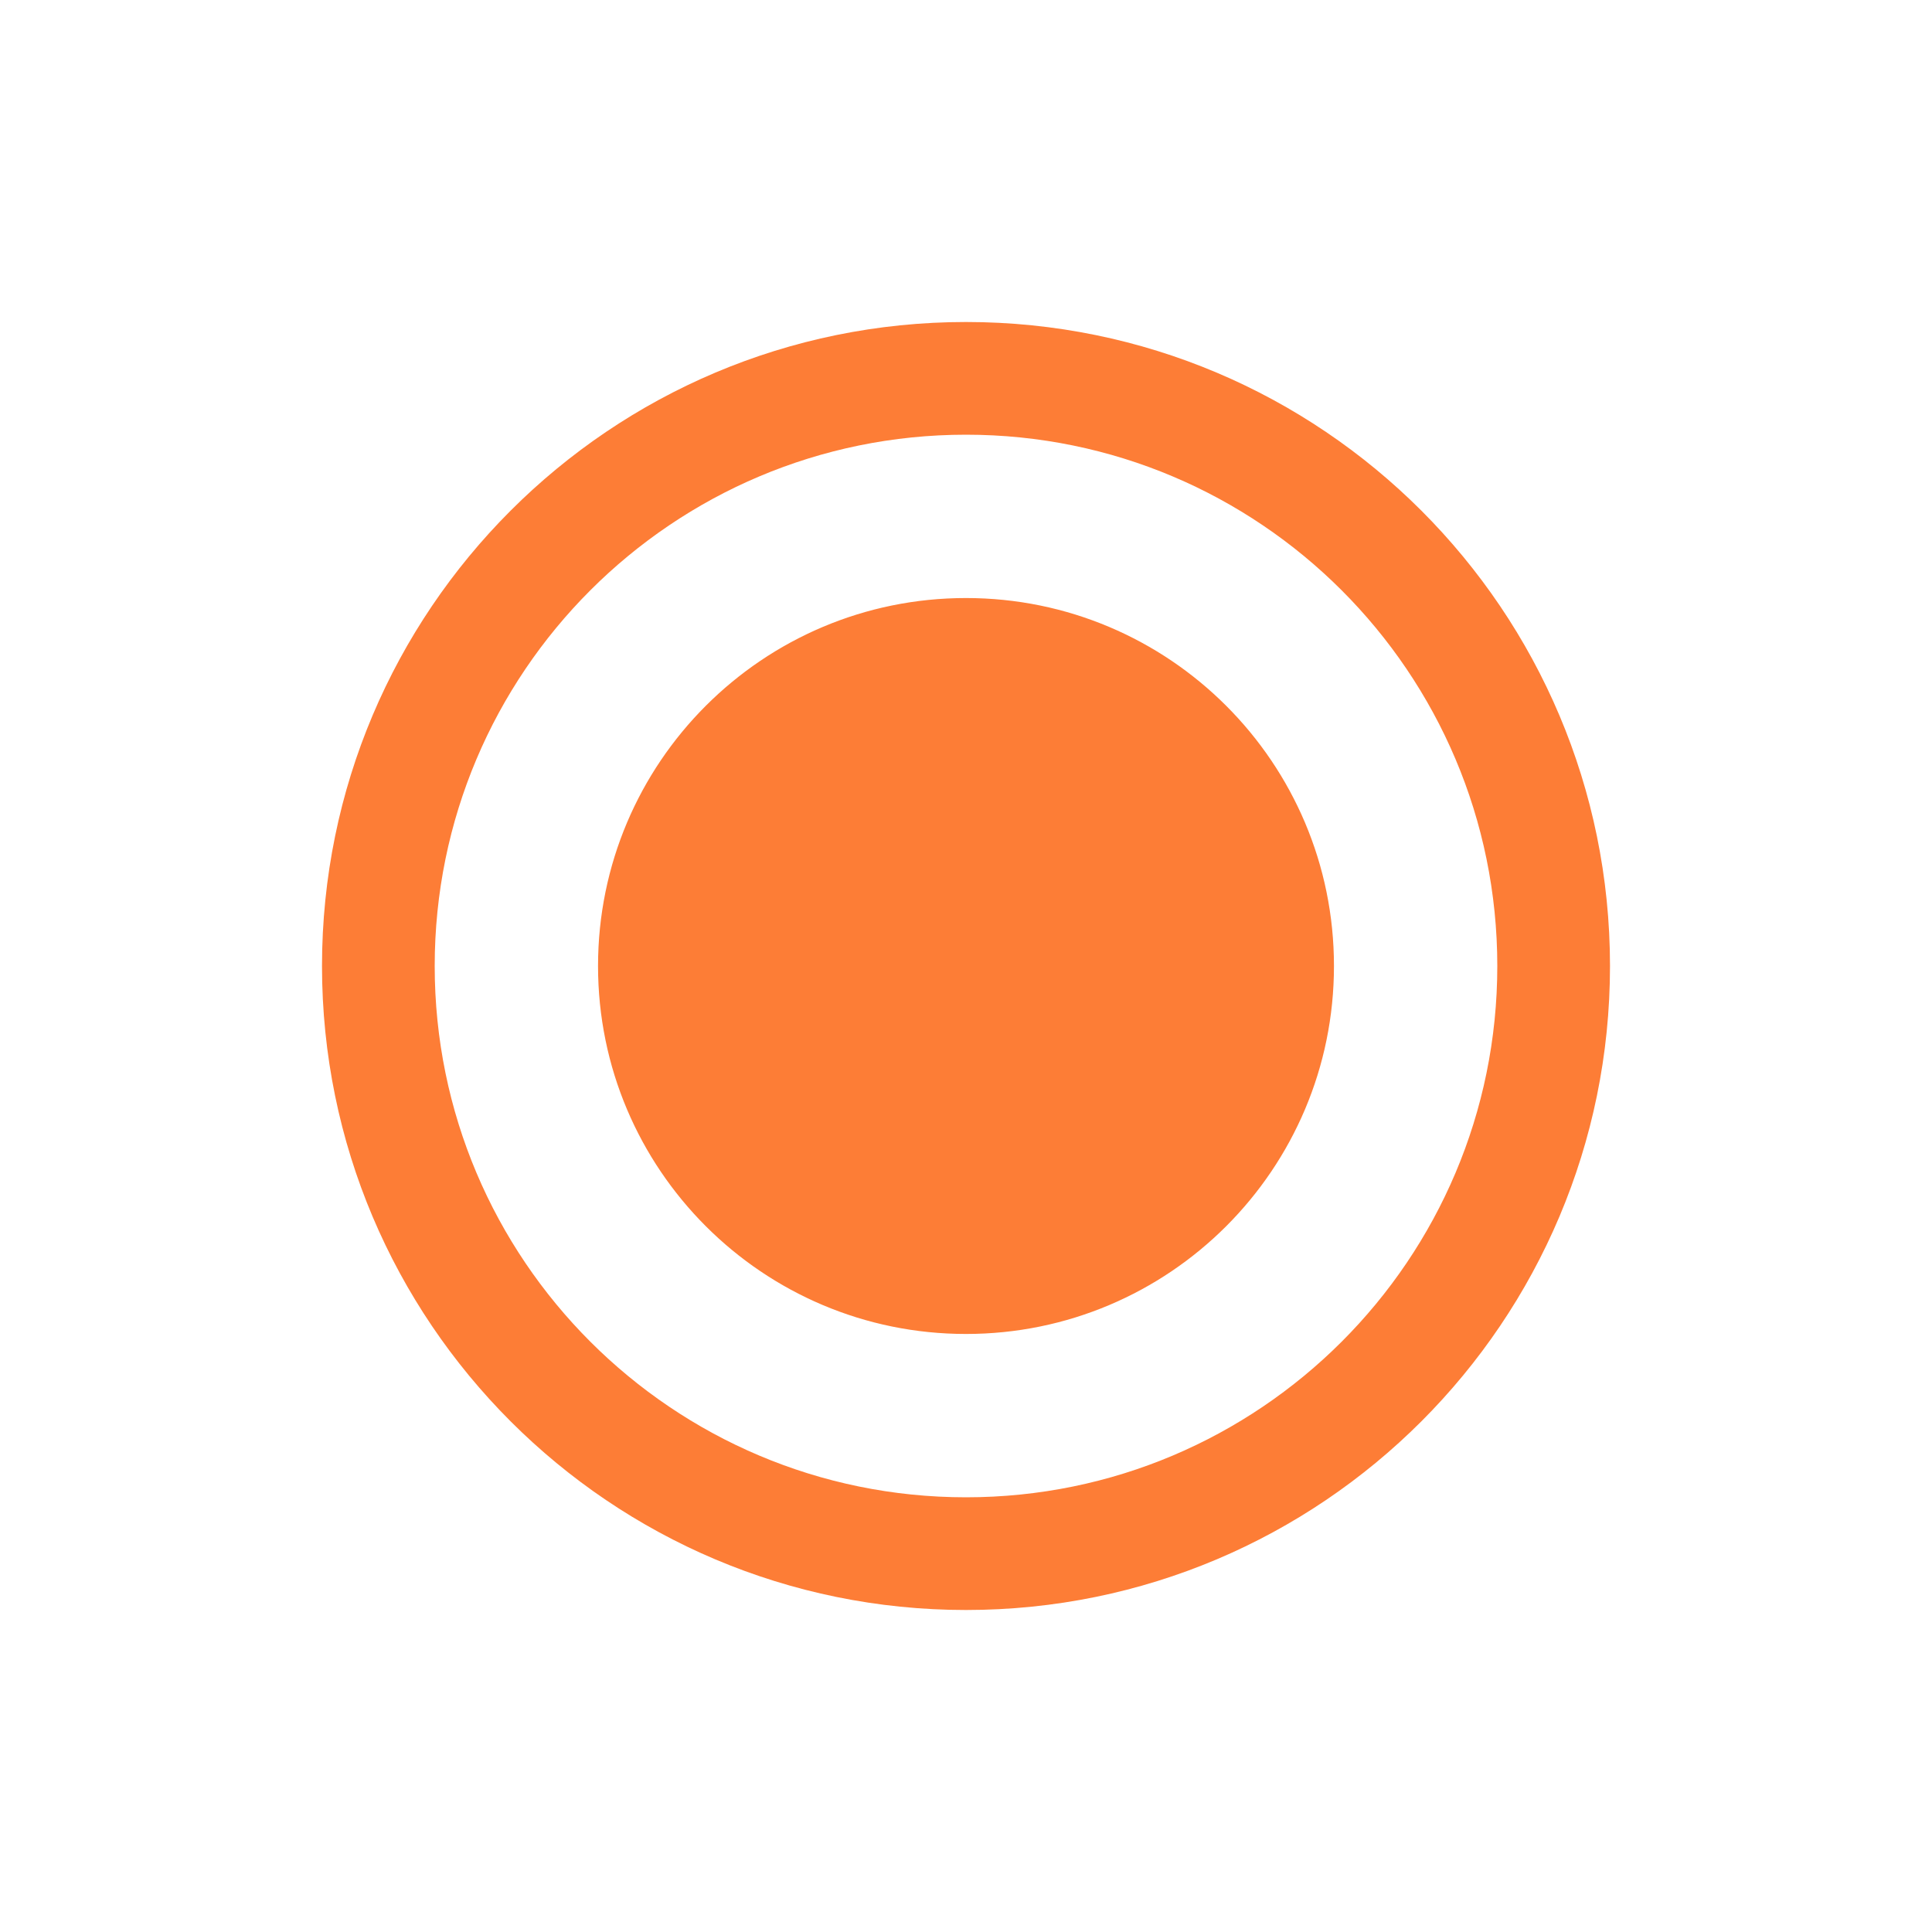
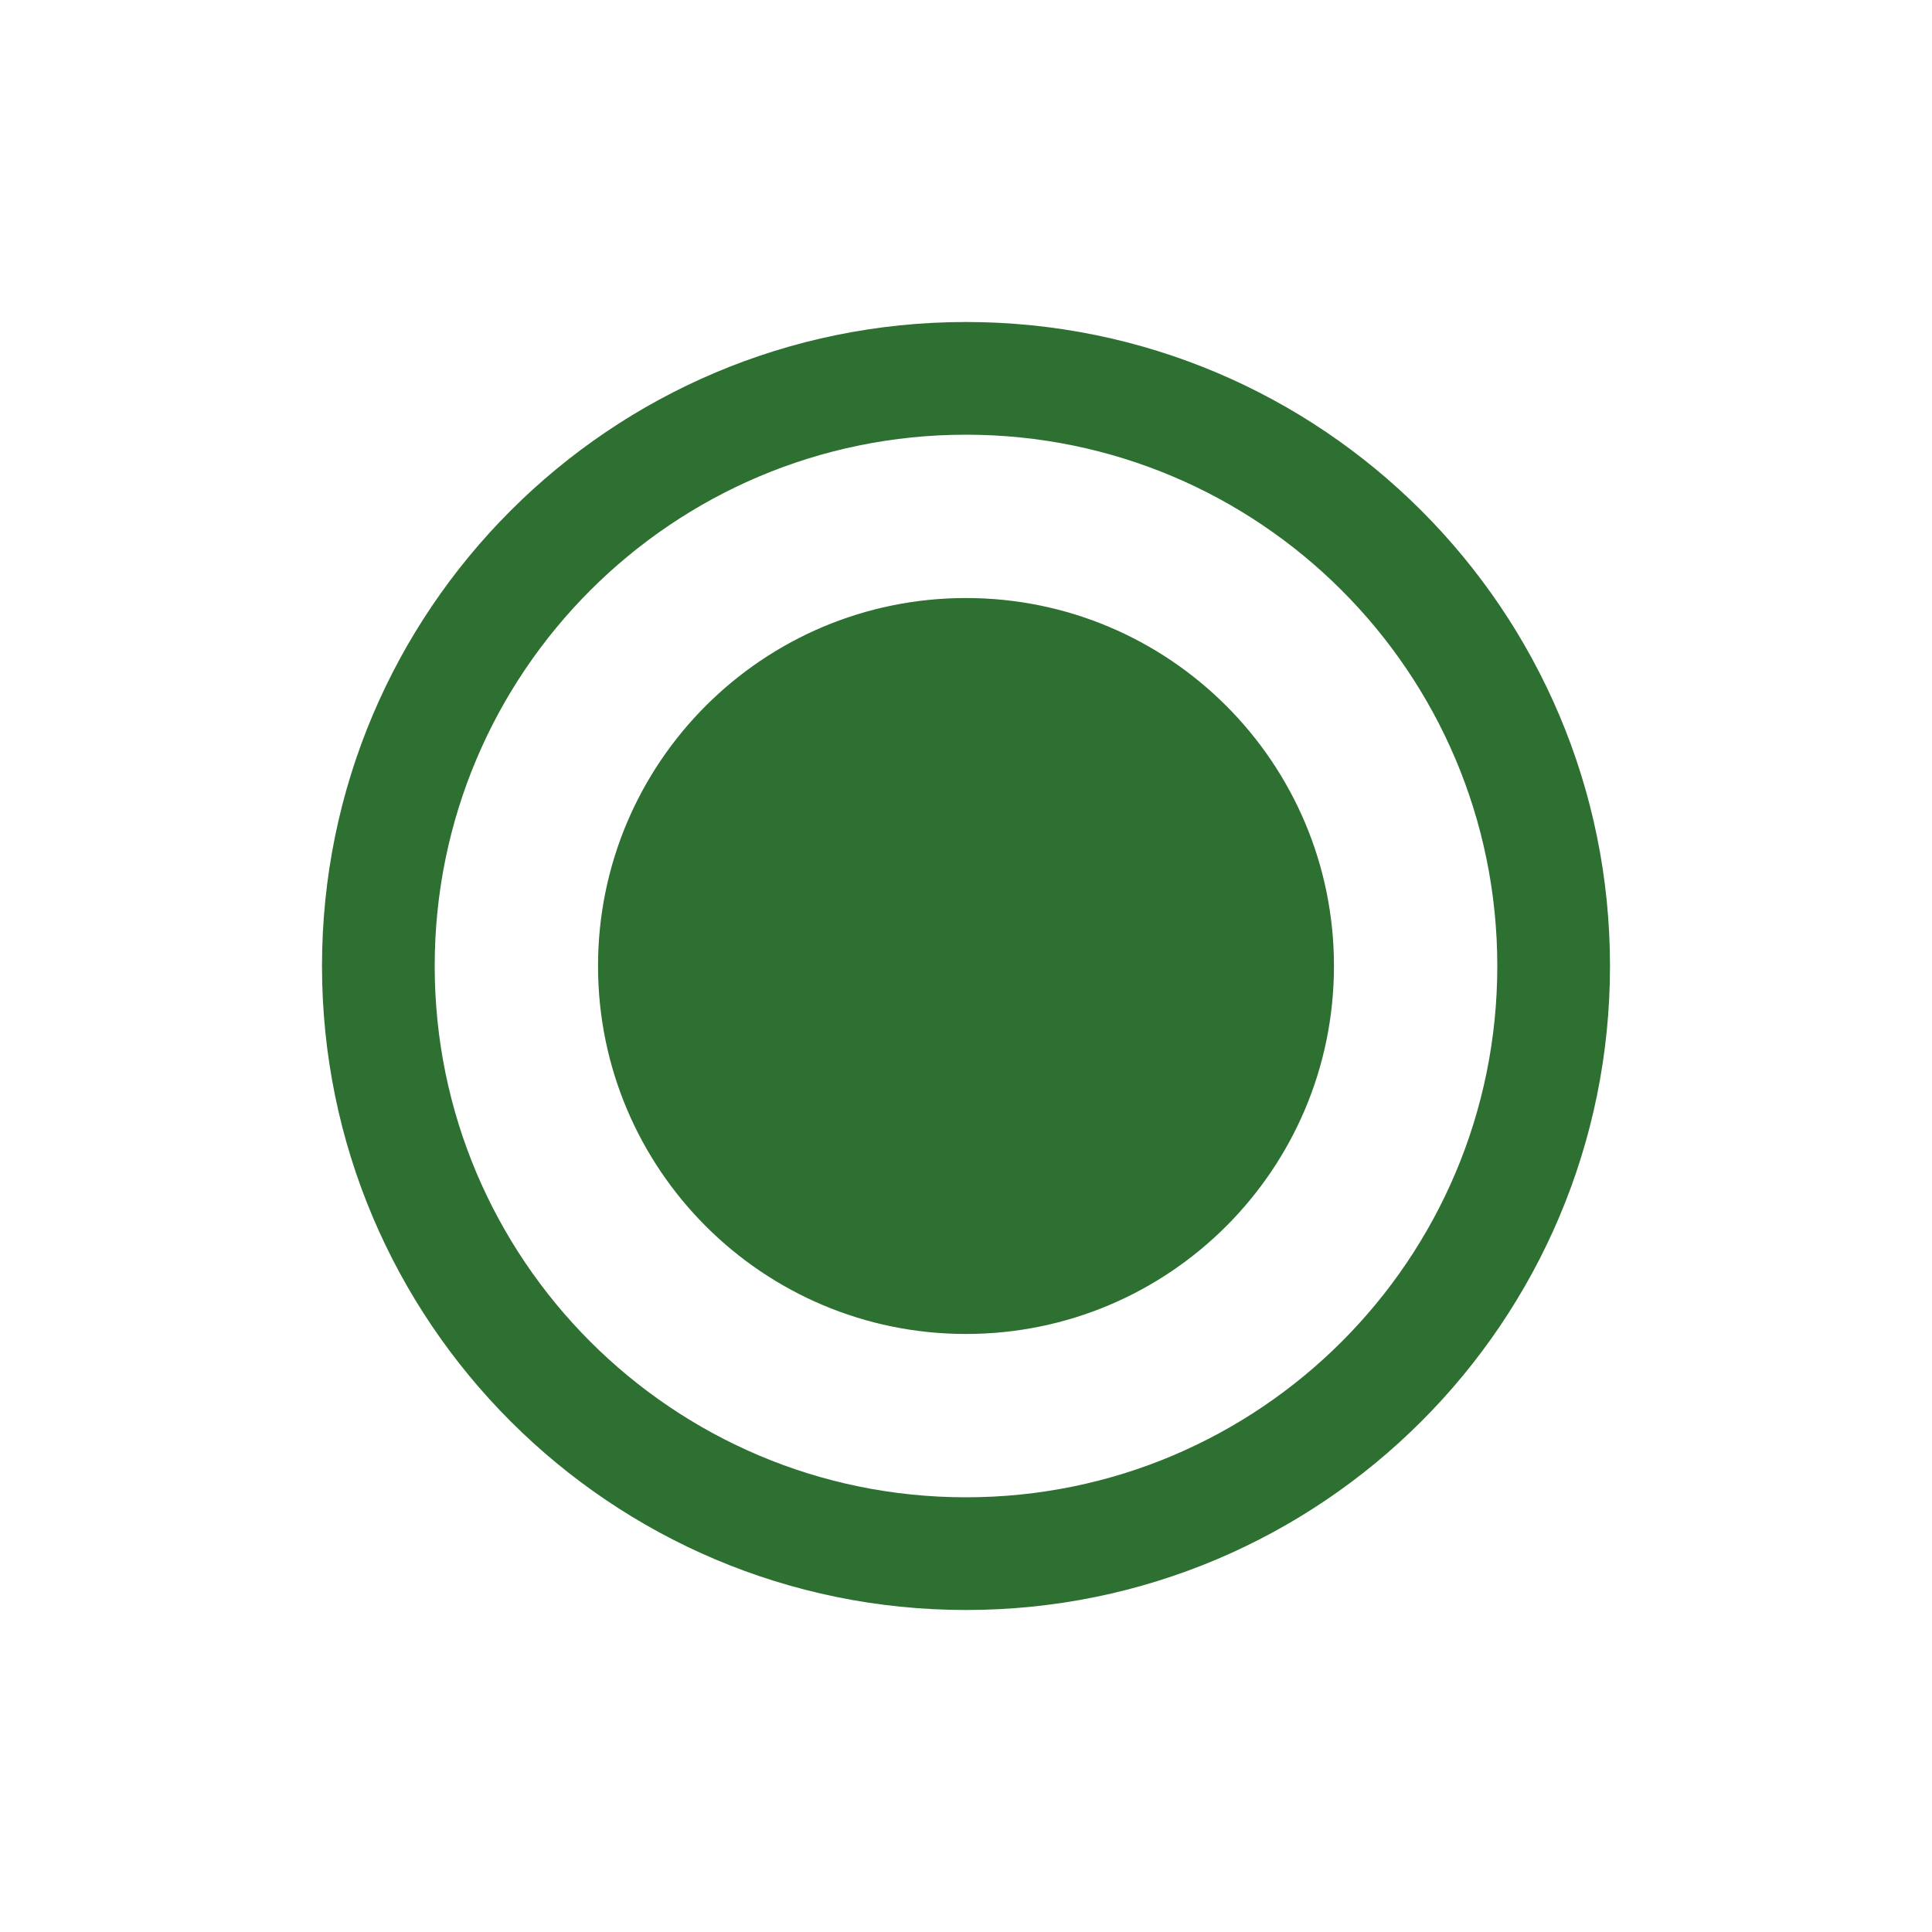
<svg xmlns="http://www.w3.org/2000/svg" width="24" height="24" viewBox="0 0 24 24" fill="none">
-   <path fill-rule="evenodd" clip-rule="evenodd" d="M18.6 12C18.6 15.645 15.645 18.6 12 18.6C8.355 18.6 5.4 15.645 5.4 12C5.4 8.355 8.355 5.4 12 5.4C15.645 5.4 18.6 8.355 18.6 12ZM20 12C20 16.418 16.418 20 12 20C7.582 20 4 16.418 4 12C4 7.582 7.582 4 12 4C16.418 4 20 7.582 20 12ZM12 16.571C14.525 16.571 16.571 14.525 16.571 12C16.571 9.475 14.525 7.429 12 7.429C9.475 7.429 7.429 9.475 7.429 12C7.429 14.525 9.475 16.571 12 16.571Z" fill="#FD7D36" />
+   <path fill-rule="evenodd" clip-rule="evenodd" d="M18.6 12C18.6 15.645 15.645 18.6 12 18.6C8.355 18.6 5.4 15.645 5.4 12C5.4 8.355 8.355 5.4 12 5.4C15.645 5.4 18.6 8.355 18.6 12ZM20 12C20 16.418 16.418 20 12 20C7.582 20 4 16.418 4 12C4 7.582 7.582 4 12 4C16.418 4 20 7.582 20 12ZM12 16.571C14.525 16.571 16.571 14.525 16.571 12C16.571 9.475 14.525 7.429 12 7.429C9.475 7.429 7.429 9.475 7.429 12C7.429 14.525 9.475 16.571 12 16.571Z" fill="#2e7031" />
</svg>
